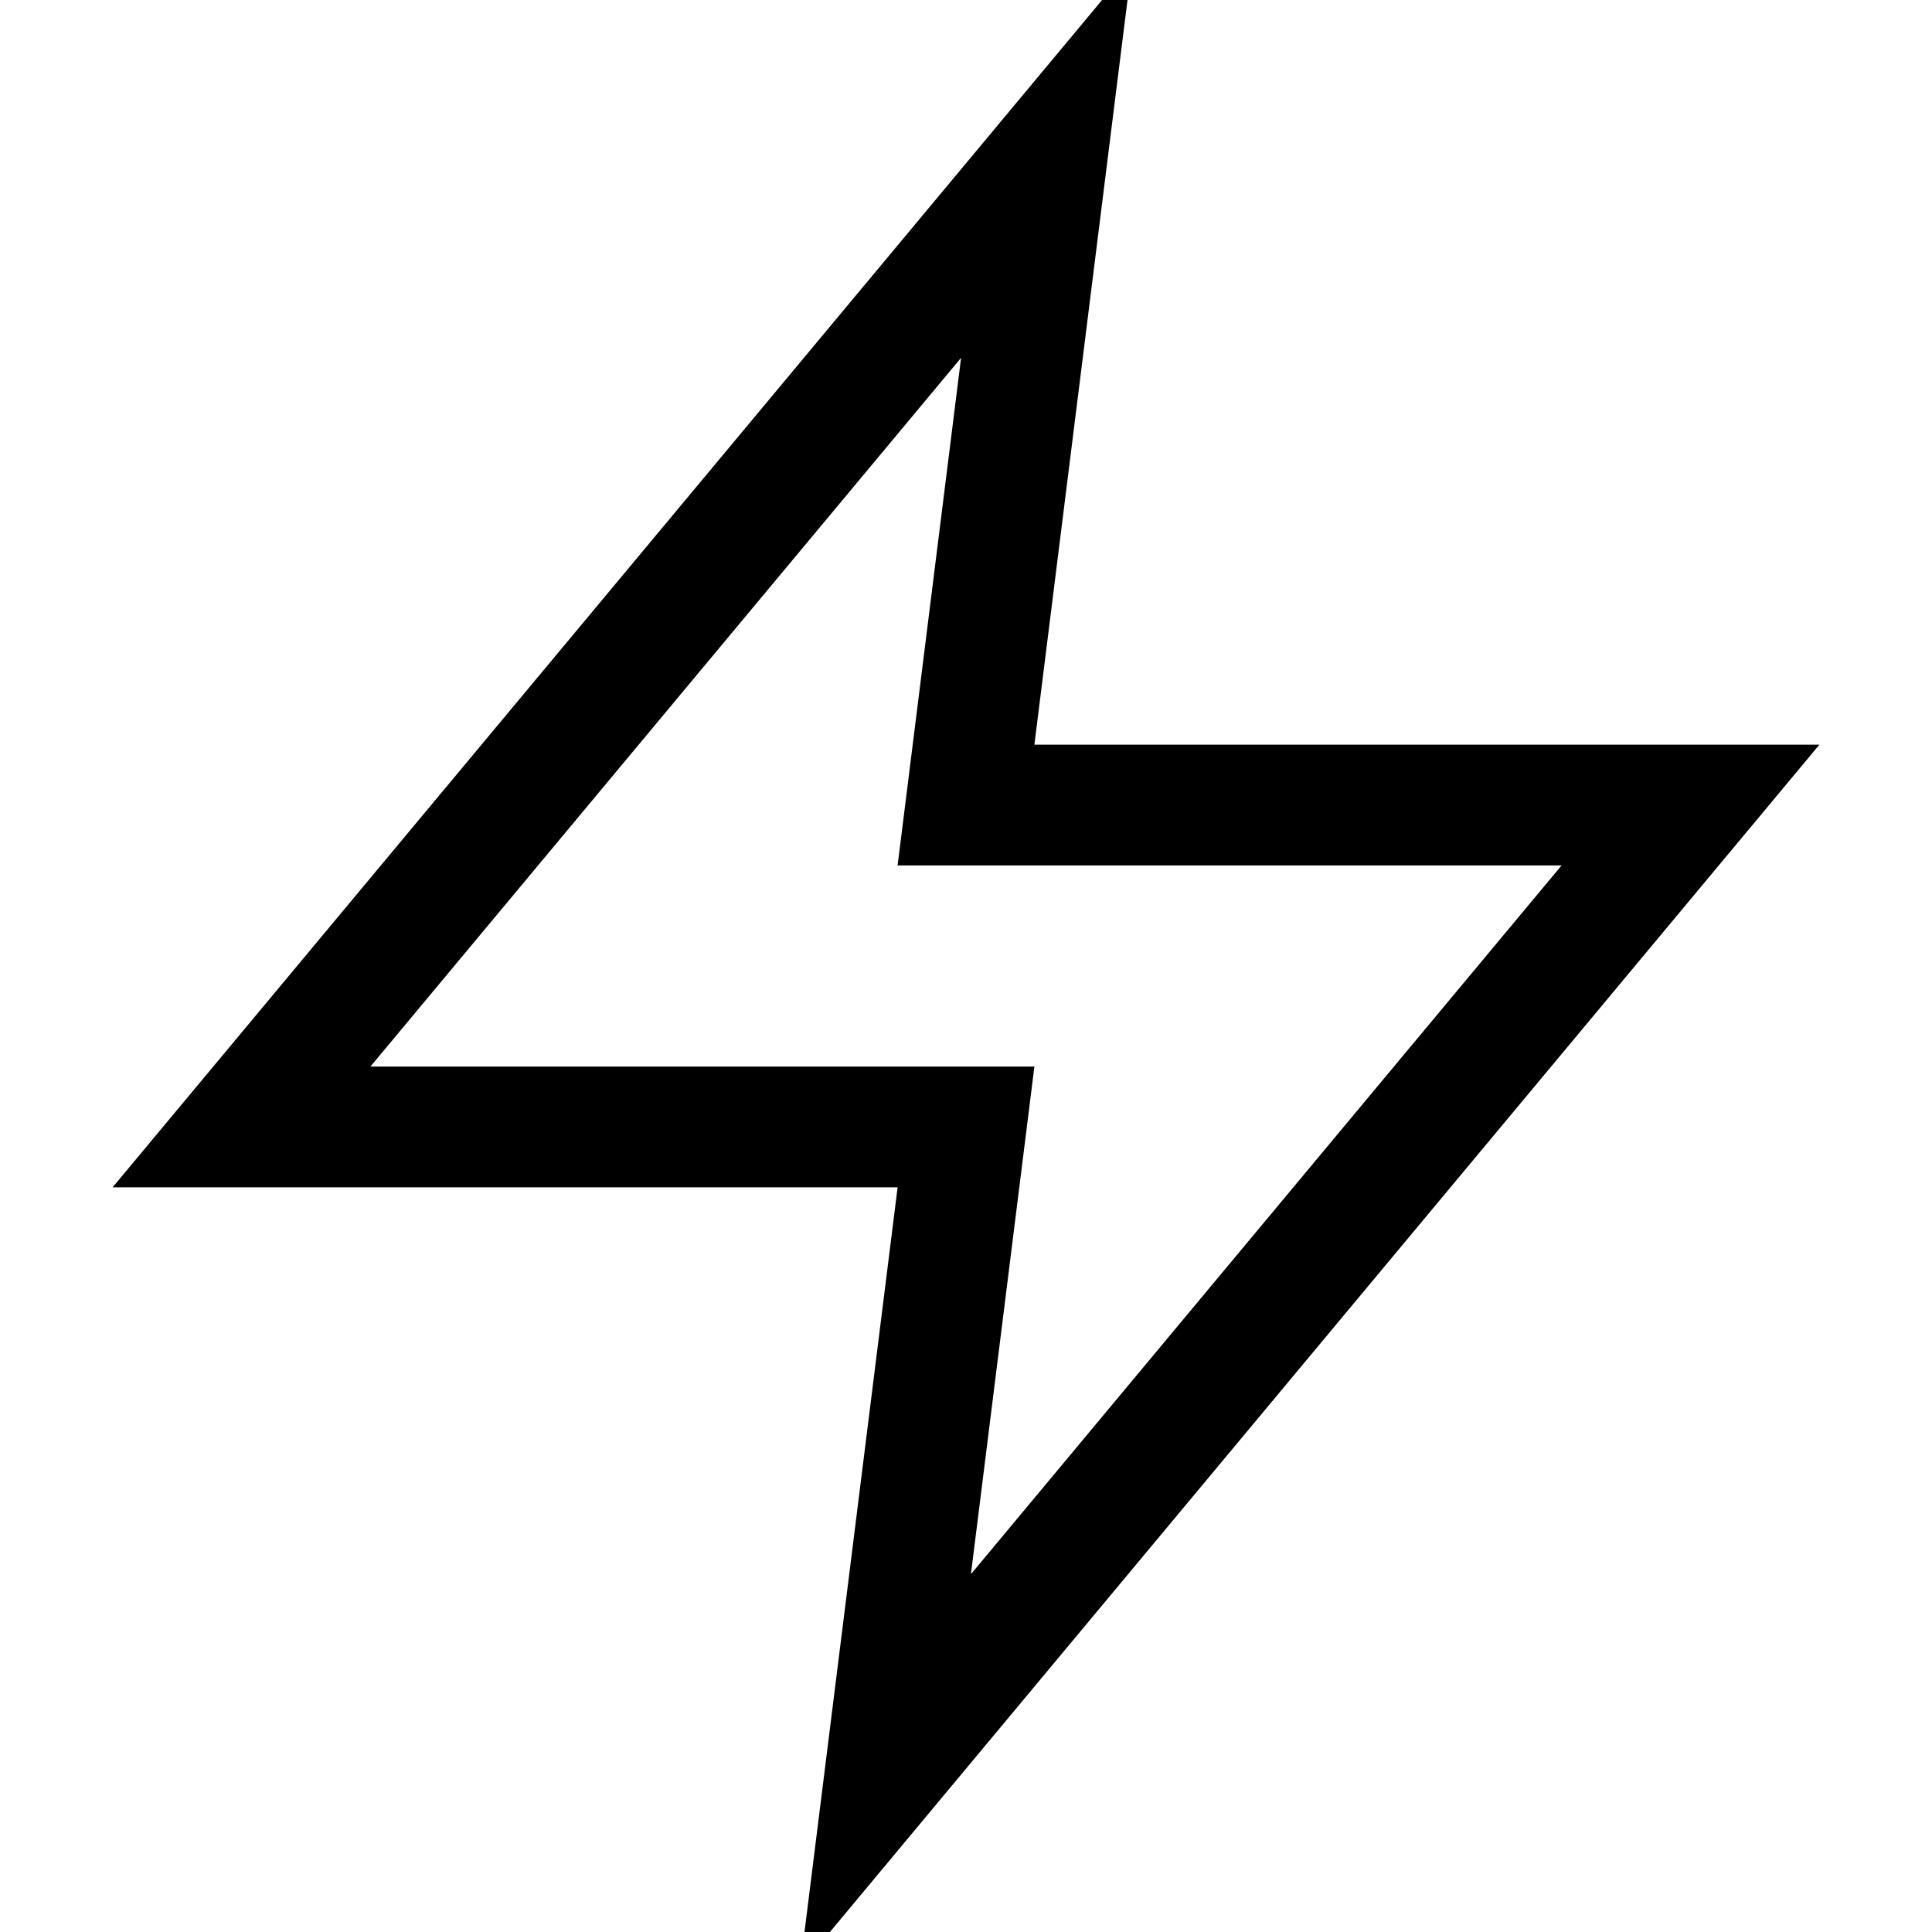
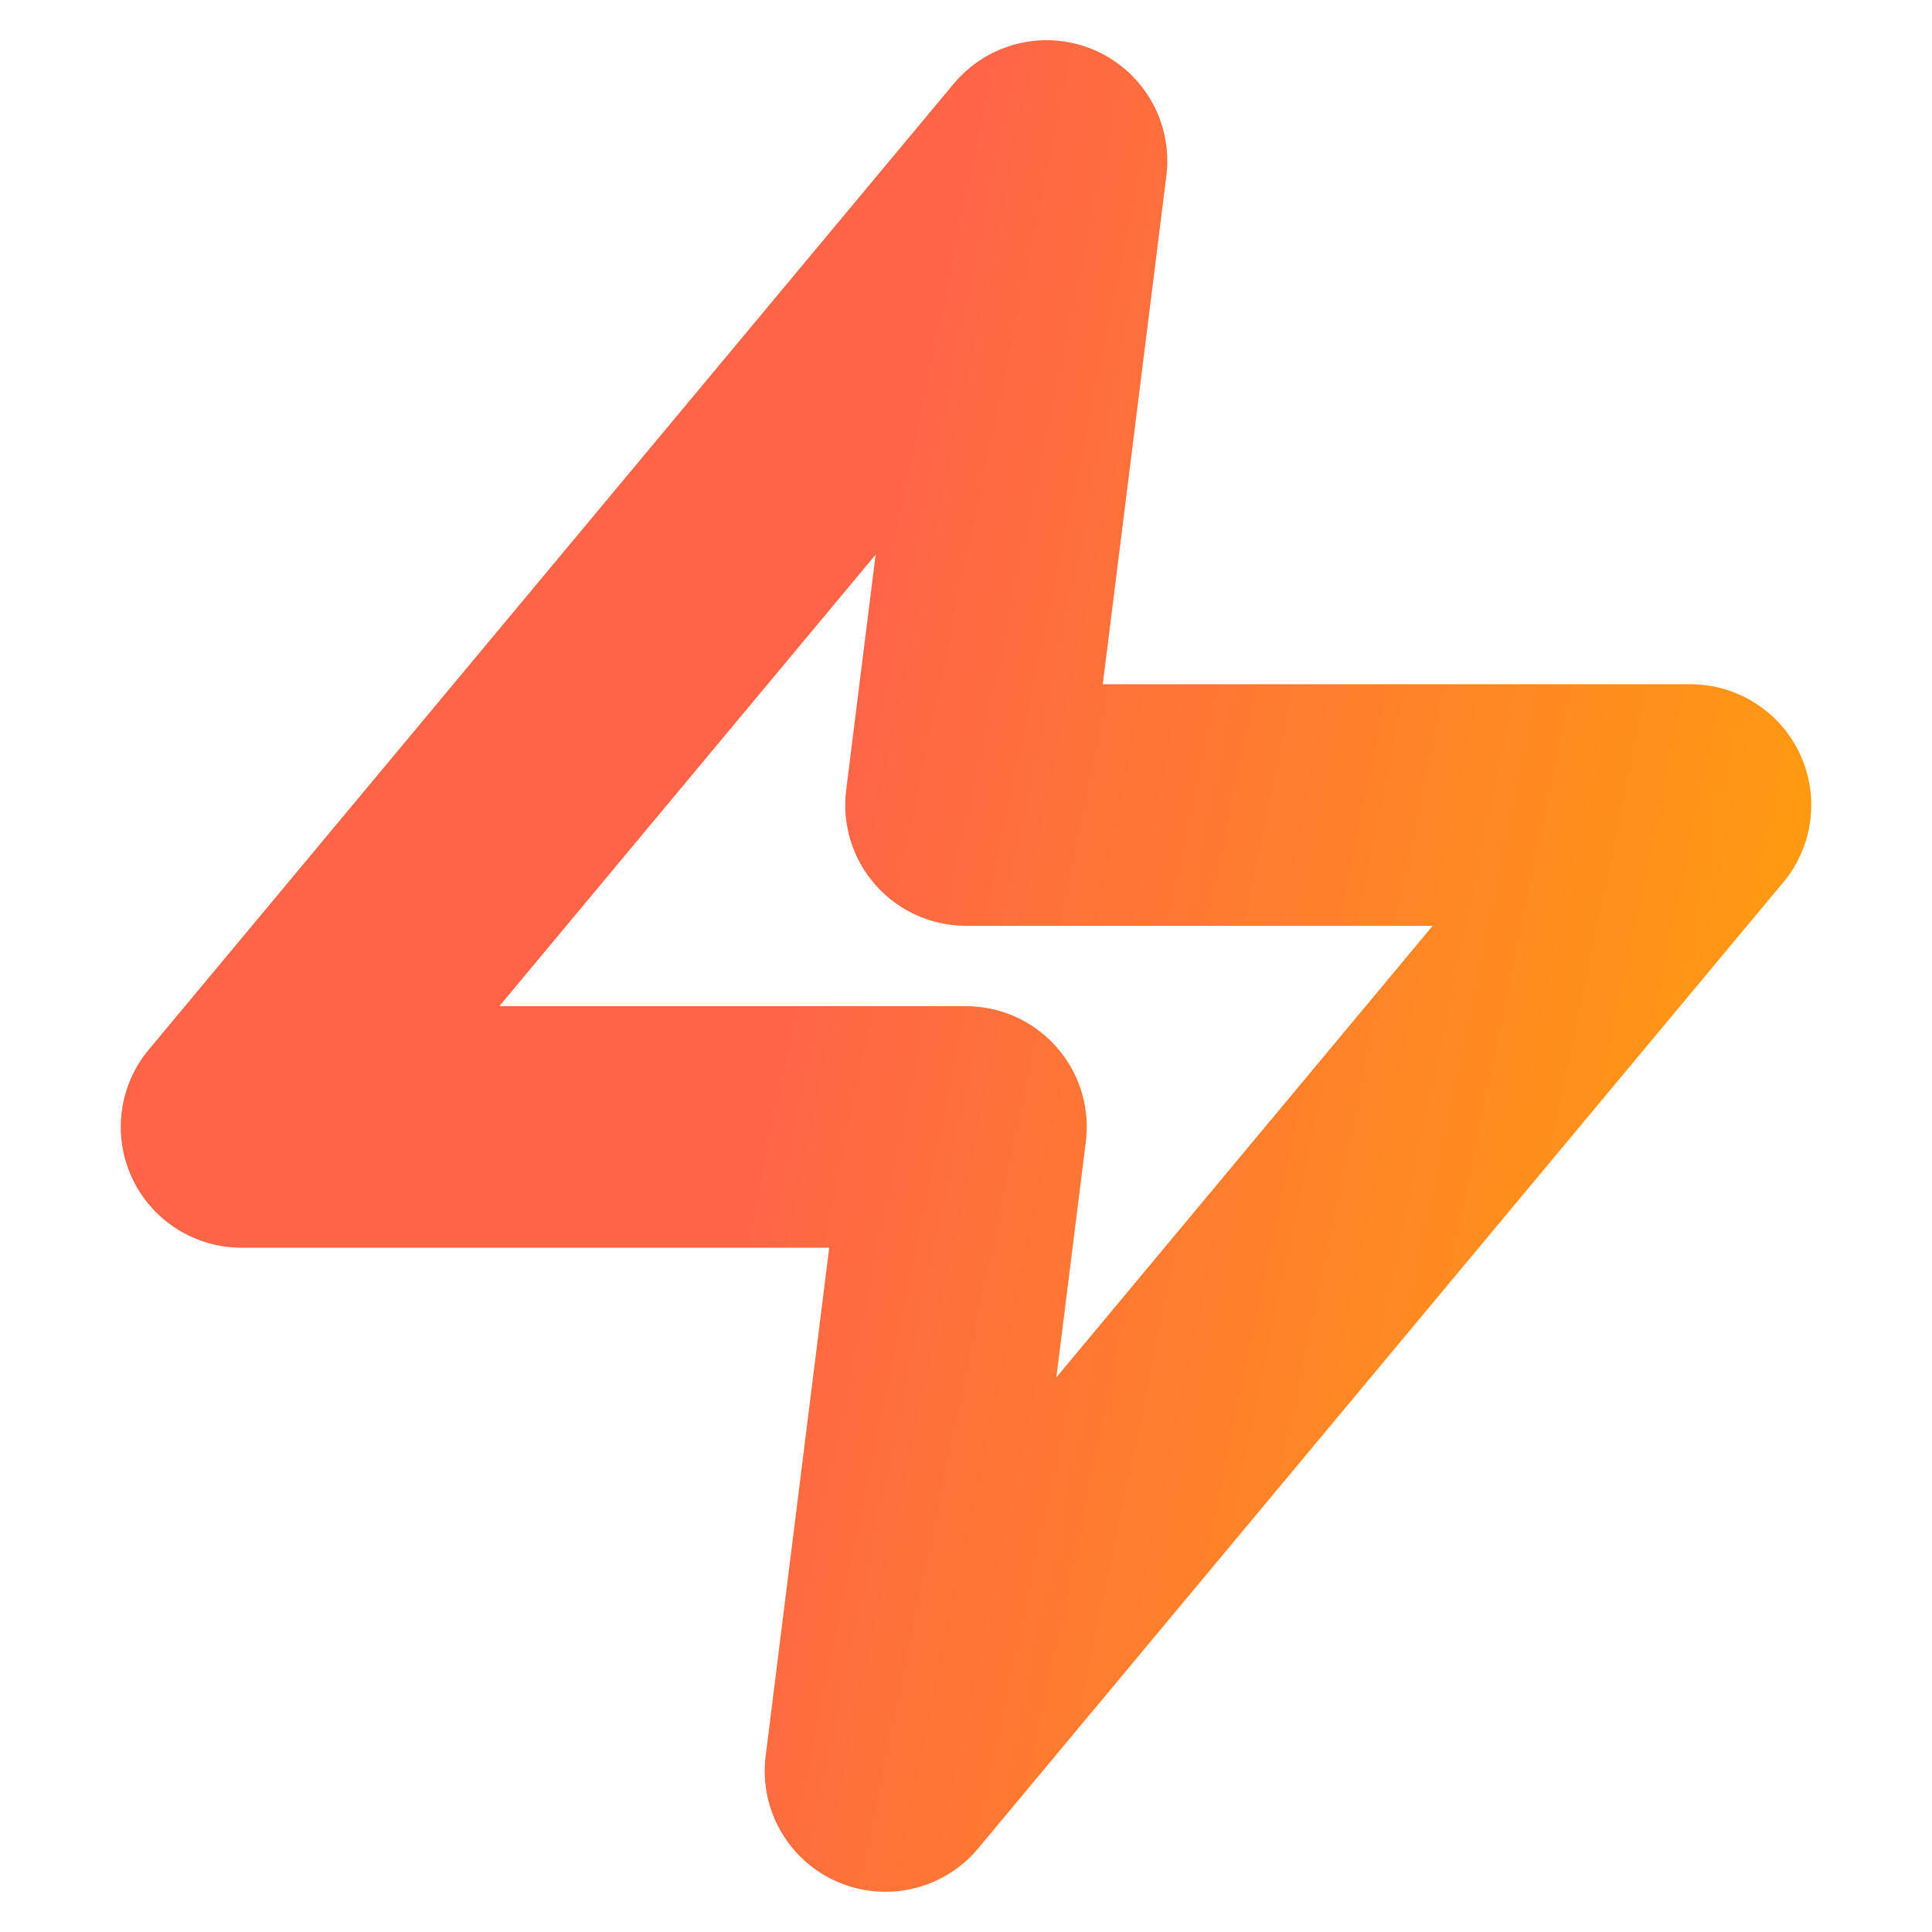
<svg xmlns="http://www.w3.org/2000/svg" width="16" height="16" viewBox="0 0 16 16" fill="none">
-   <path d="M8.667 1.333L2 9.333H8L7.333 14.667L14 6.667H8L8.667 1.333Z" stroke="url(#paint0_linear_278_4061)" strokeWidth="2" strokeLinecap="round" strokeLinejoin="round" />
+   <path d="M8.667 1.333L2 9.333H8L7.333 14.667L14 6.667H8L8.667 1.333Z" stroke="url(#paint0_linear_278_4061)" stroke-width="2" stroke-linecap="round" stroke-linejoin="round" />
  <defs>
    <linearGradient id="paint0_linear_278_4061" x1="8" y1="1.333" x2="16.413" y2="3.086" gradientUnits="userSpaceOnUse">
-       <stop stopColor="#FE6546" />
-       <stop offset="1" stopColor="#FF9E0D" />
+       <stop stop-color="#FE6546" />
+       <stop offset="1" stop-color="#FF9E0D" />
    </linearGradient>
  </defs>
</svg>
